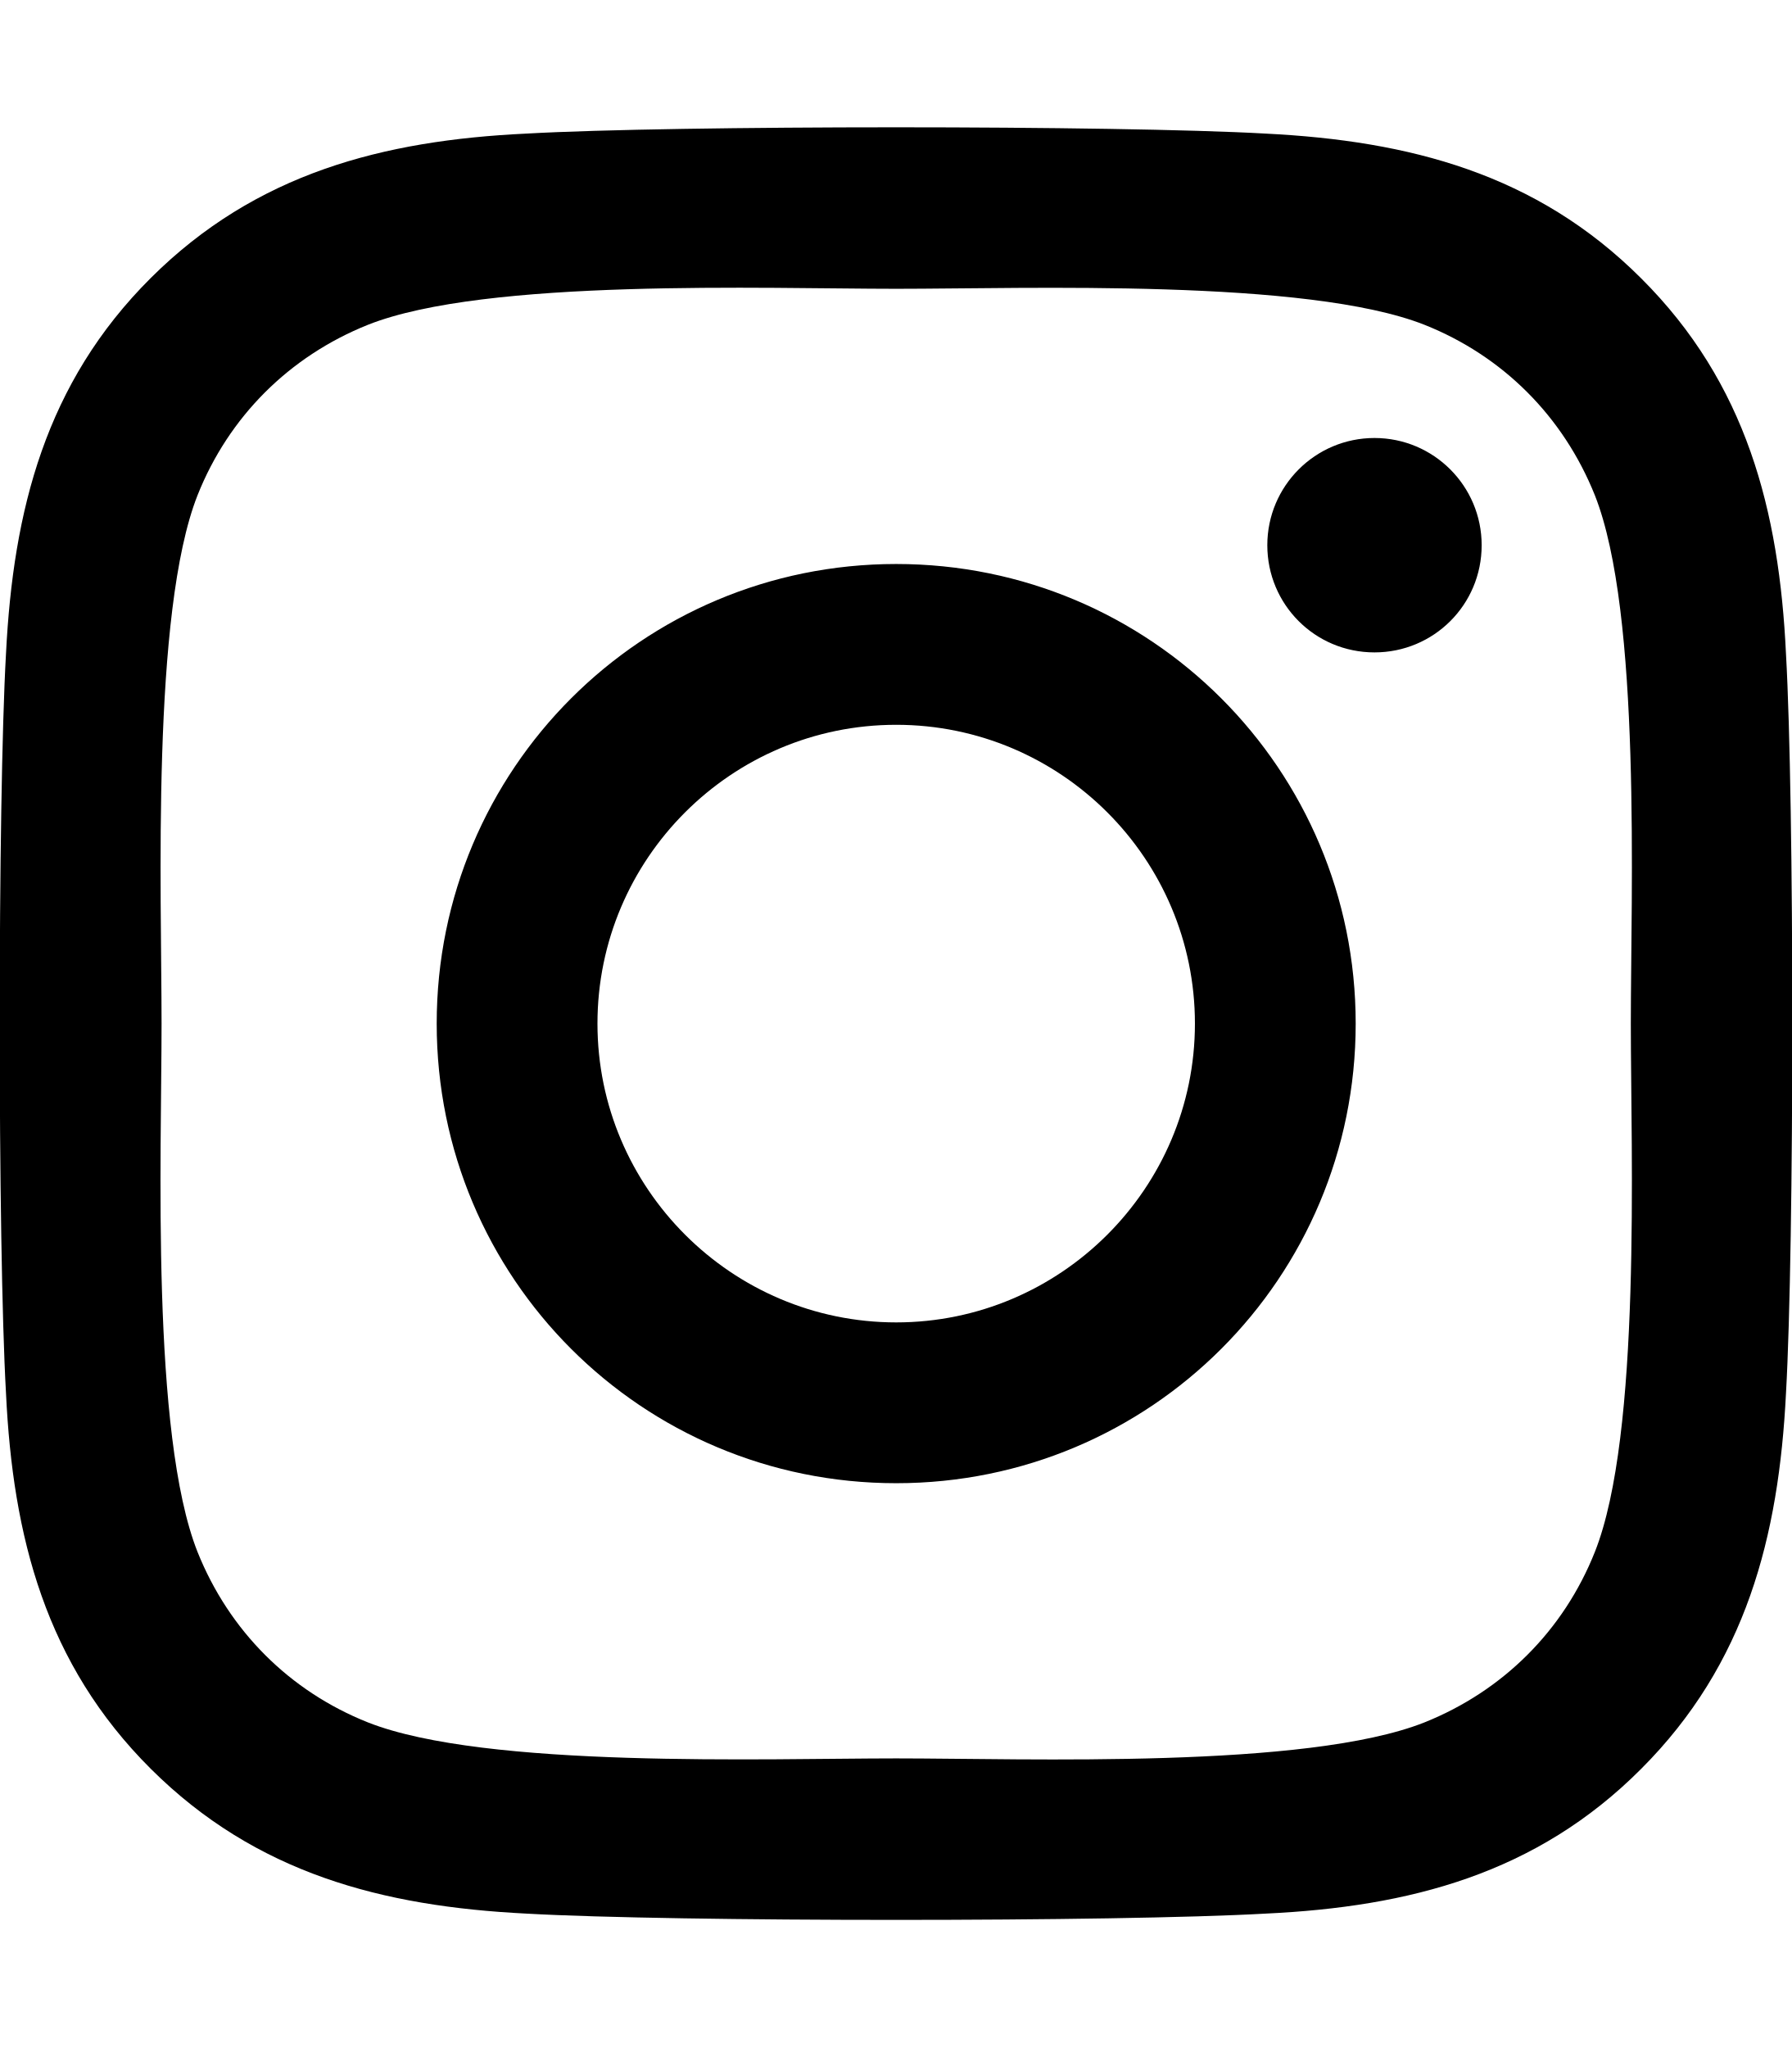
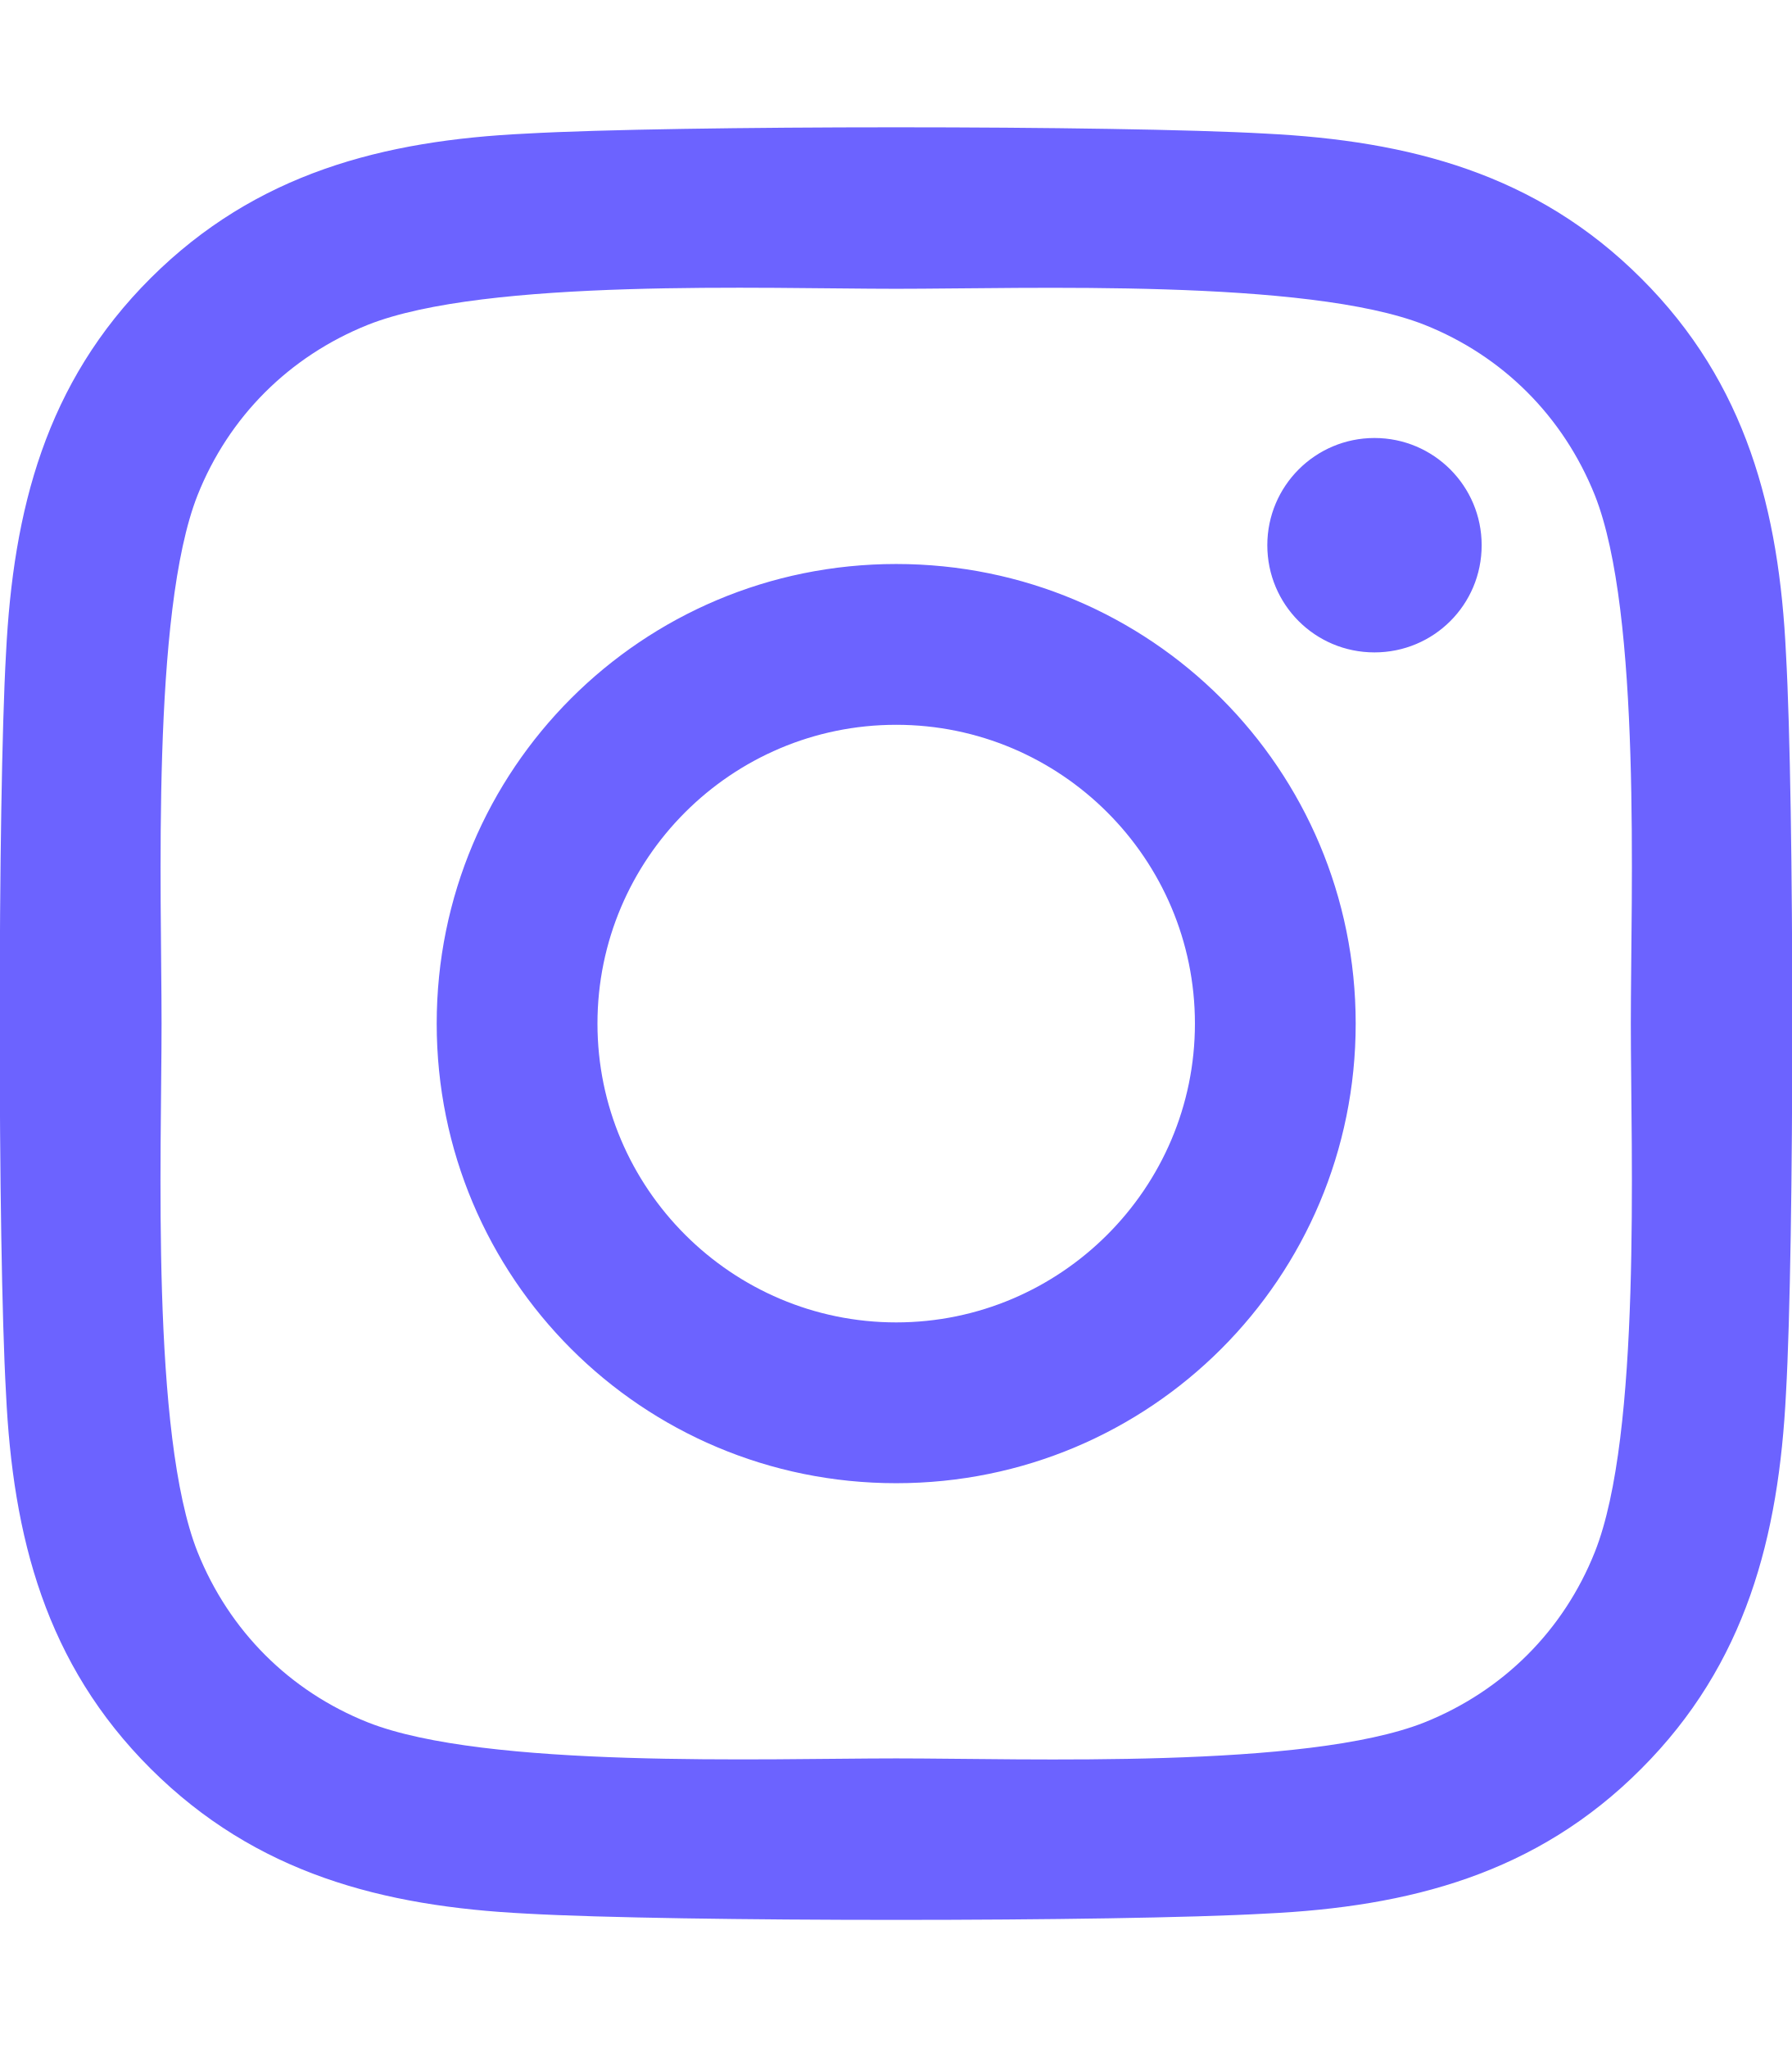
<svg xmlns="http://www.w3.org/2000/svg" aria-hidden="true" focusable="false" data-prefix="fab" data-icon="instagram" class="svg-inline--fa fa-instagram fa-w-14" role="img" viewBox="0 0 448 512">
-   <path fill="currentColor" d="M224.1 141c-63.6 0-114.9 51.3-114.9 114.9s51.3 114.9 114.9 114.9S339 319.5 339 255.9 287.7 141 224.1 141zm0 189.6c-41.1 0-74.7-33.5-74.7-74.7s33.5-74.7 74.7-74.7 74.7 33.5 74.7 74.7-33.6 74.7-74.7 74.7zm146.4-194.3c0 14.9-12 26.8-26.8 26.8-14.9 0-26.8-12-26.8-26.8s12-26.8 26.8-26.8 26.8 12 26.8 26.8zm76.1 27.2c-1.7-35.9-9.9-67.7-36.2-93.9-26.2-26.2-58-34.4-93.9-36.2-37-2.1-147.9-2.1-184.9 0-35.8 1.7-67.6 9.9-93.9 36.1s-34.4 58-36.2 93.9c-2.1 37-2.1 147.9 0 184.9 1.7 35.9 9.9 67.7 36.2 93.9s58 34.4 93.9 36.2c37 2.1 147.9 2.1 184.9 0 35.9-1.7 67.7-9.9 93.9-36.2 26.2-26.2 34.4-58 36.2-93.9 2.1-37 2.1-147.8 0-184.8zM398.8 388c-7.8 19.6-22.9 34.7-42.6 42.6-29.5 11.7-99.5 9-132.1 9s-102.7 2.6-132.1-9c-19.6-7.8-34.7-22.9-42.6-42.6-11.7-29.5-9-99.5-9-132.1s-2.6-102.7 9-132.1c7.8-19.6 22.9-34.7 42.6-42.6 29.5-11.7 99.5-9 132.1-9s102.7-2.6 132.1 9c19.6 7.8 34.7 22.9 42.6 42.6 11.7 29.5 9 99.5 9 132.1s2.7 102.7-9 132.1z" />
+   <path fill="#6c63ff" d="M224.1 141c-63.6 0-114.9 51.3-114.9 114.9s51.3 114.9 114.9 114.9S339 319.5 339 255.9 287.7 141 224.1 141zm0 189.6c-41.1 0-74.7-33.5-74.7-74.7s33.5-74.7 74.7-74.7 74.7 33.5 74.7 74.7-33.6 74.7-74.7 74.7zm146.4-194.3c0 14.9-12 26.8-26.8 26.8-14.9 0-26.8-12-26.8-26.8s12-26.8 26.8-26.8 26.8 12 26.8 26.8zm76.1 27.2c-1.7-35.9-9.9-67.7-36.2-93.9-26.2-26.2-58-34.4-93.9-36.2-37-2.1-147.9-2.1-184.9 0-35.8 1.7-67.6 9.9-93.9 36.1s-34.4 58-36.2 93.9c-2.1 37-2.1 147.9 0 184.9 1.7 35.9 9.9 67.7 36.2 93.9s58 34.4 93.9 36.2c37 2.1 147.9 2.1 184.9 0 35.9-1.7 67.7-9.9 93.9-36.2 26.2-26.2 34.4-58 36.2-93.9 2.1-37 2.1-147.8 0-184.8zM398.8 388c-7.8 19.6-22.9 34.7-42.6 42.6-29.5 11.7-99.5 9-132.1 9s-102.7 2.6-132.1-9c-19.6-7.8-34.7-22.9-42.6-42.6-11.7-29.5-9-99.5-9-132.1s-2.6-102.7 9-132.1c7.8-19.6 22.9-34.7 42.6-42.6 29.5-11.7 99.5-9 132.1-9s102.7-2.6 132.1 9c19.6 7.8 34.7 22.9 42.6 42.6 11.7 29.5 9 99.5 9 132.1s2.7 102.7-9 132.1z" />
</svg>
